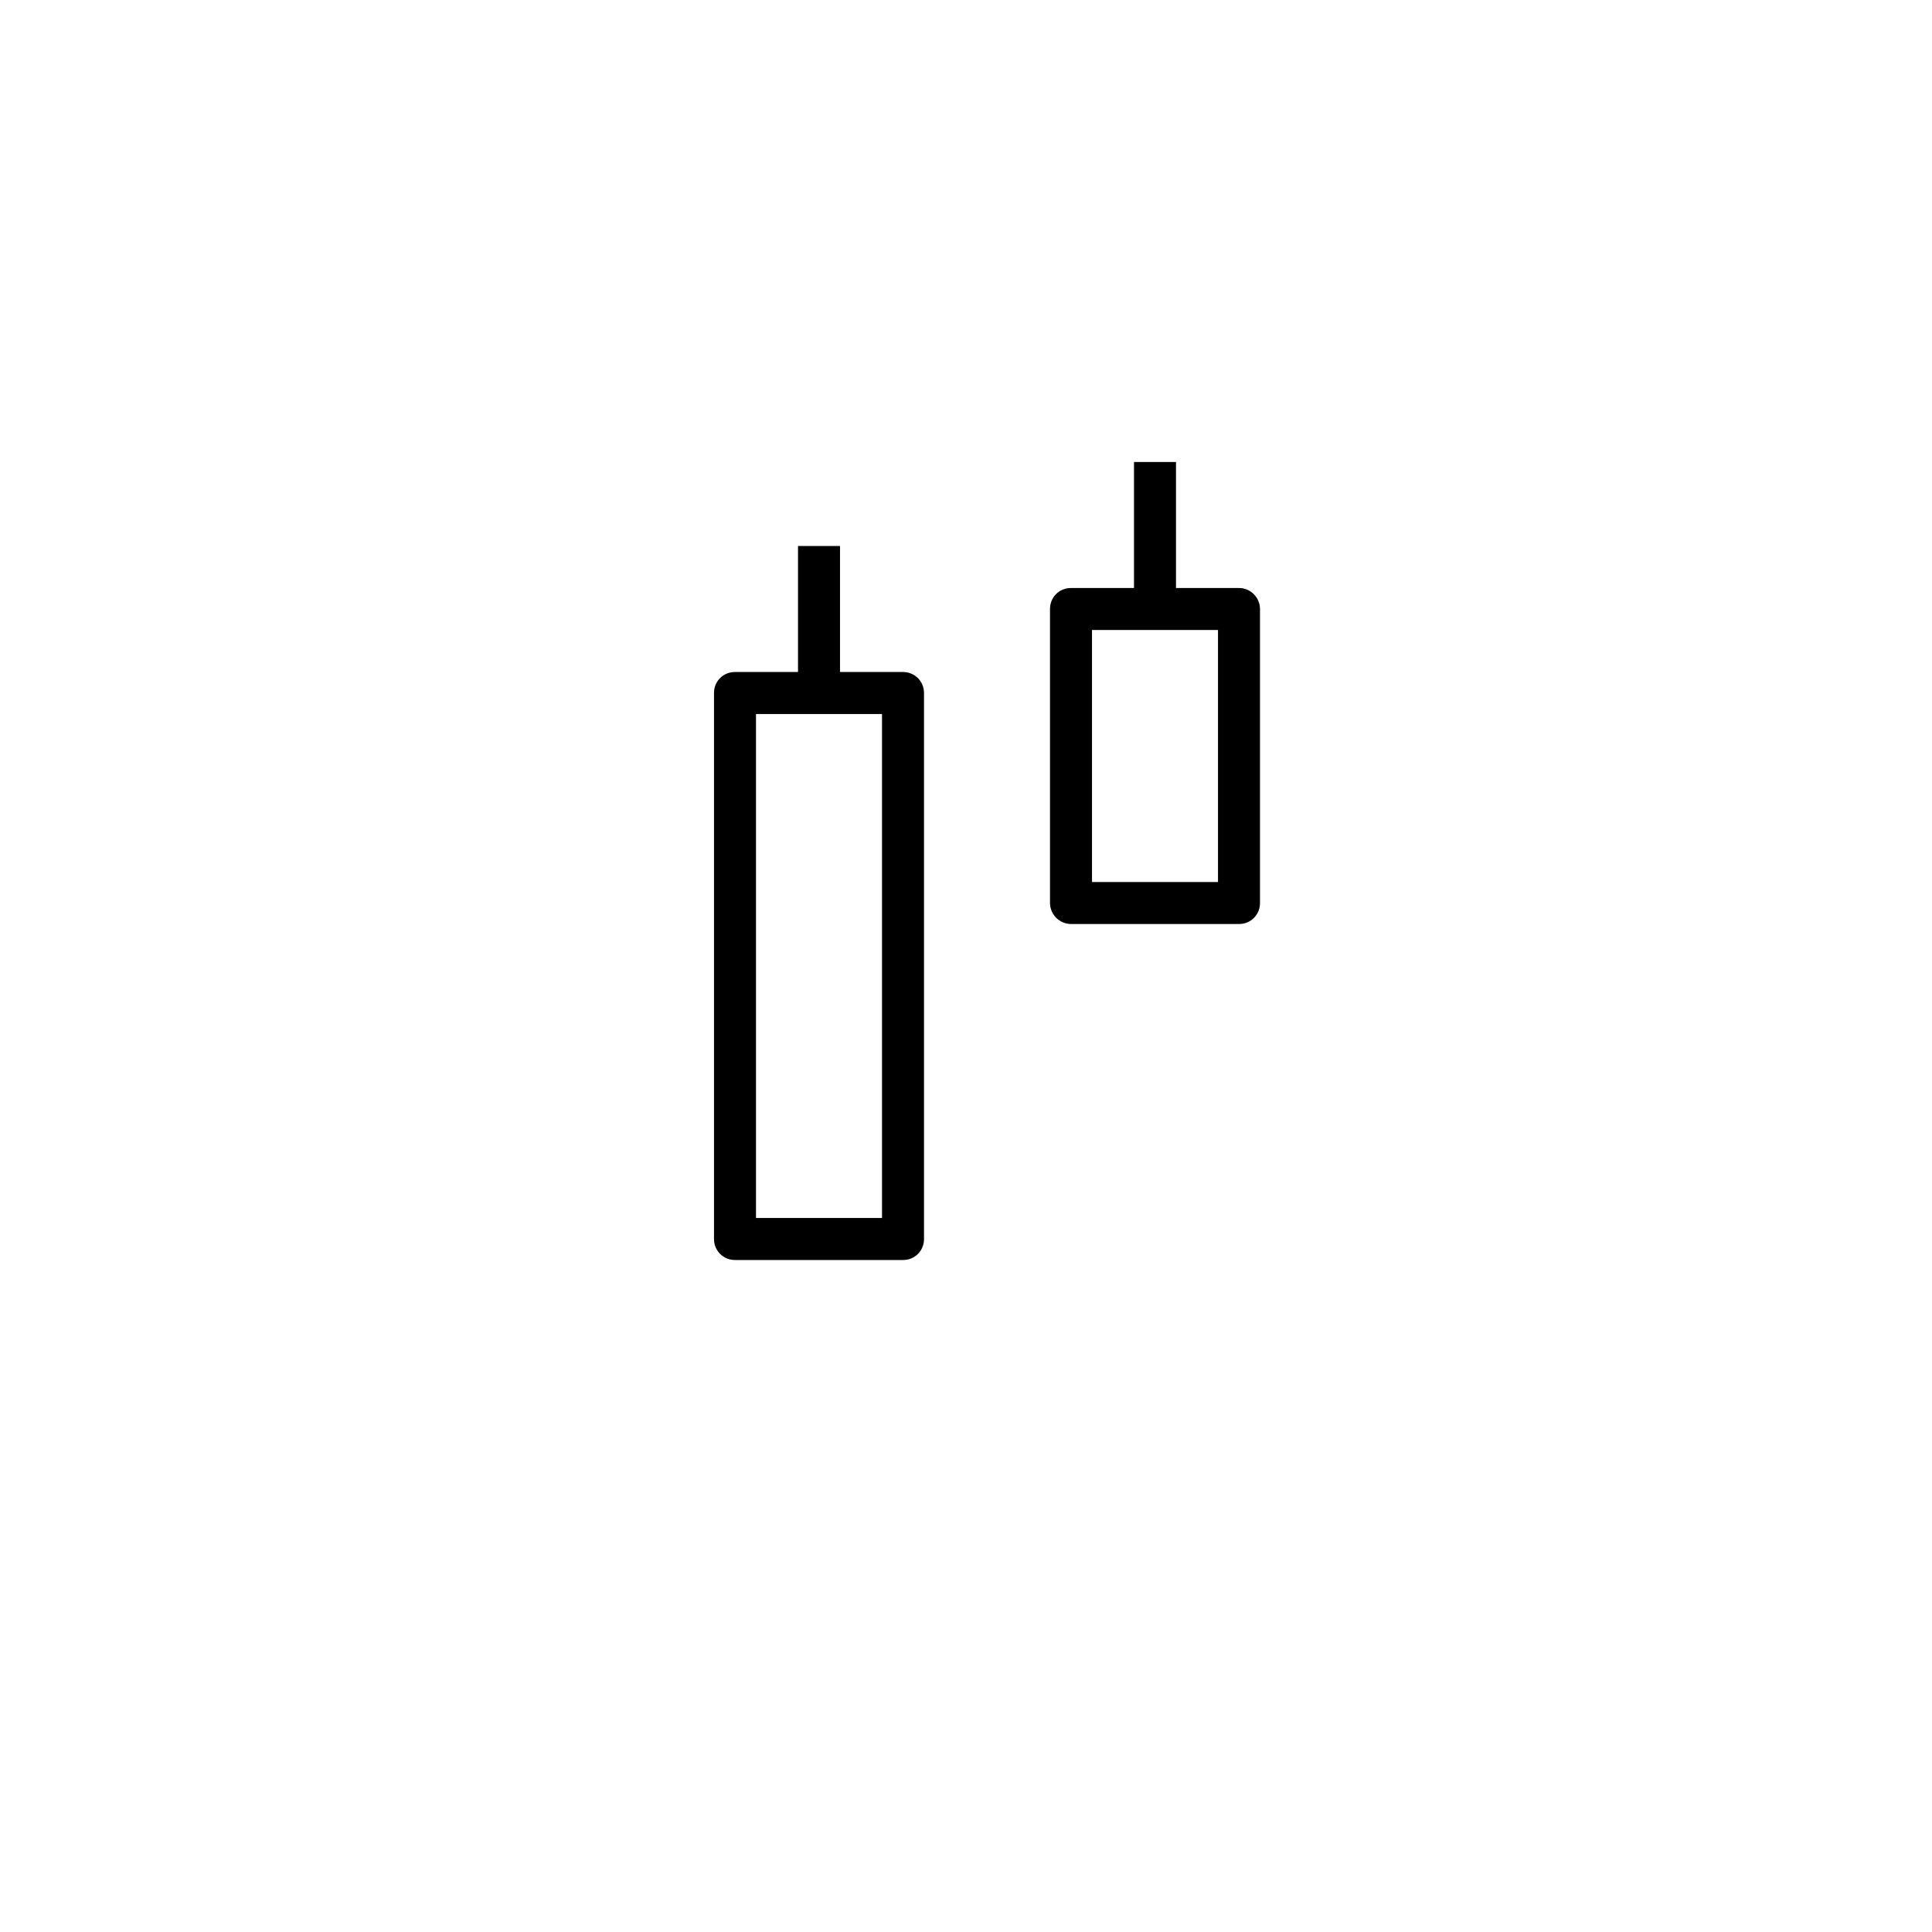
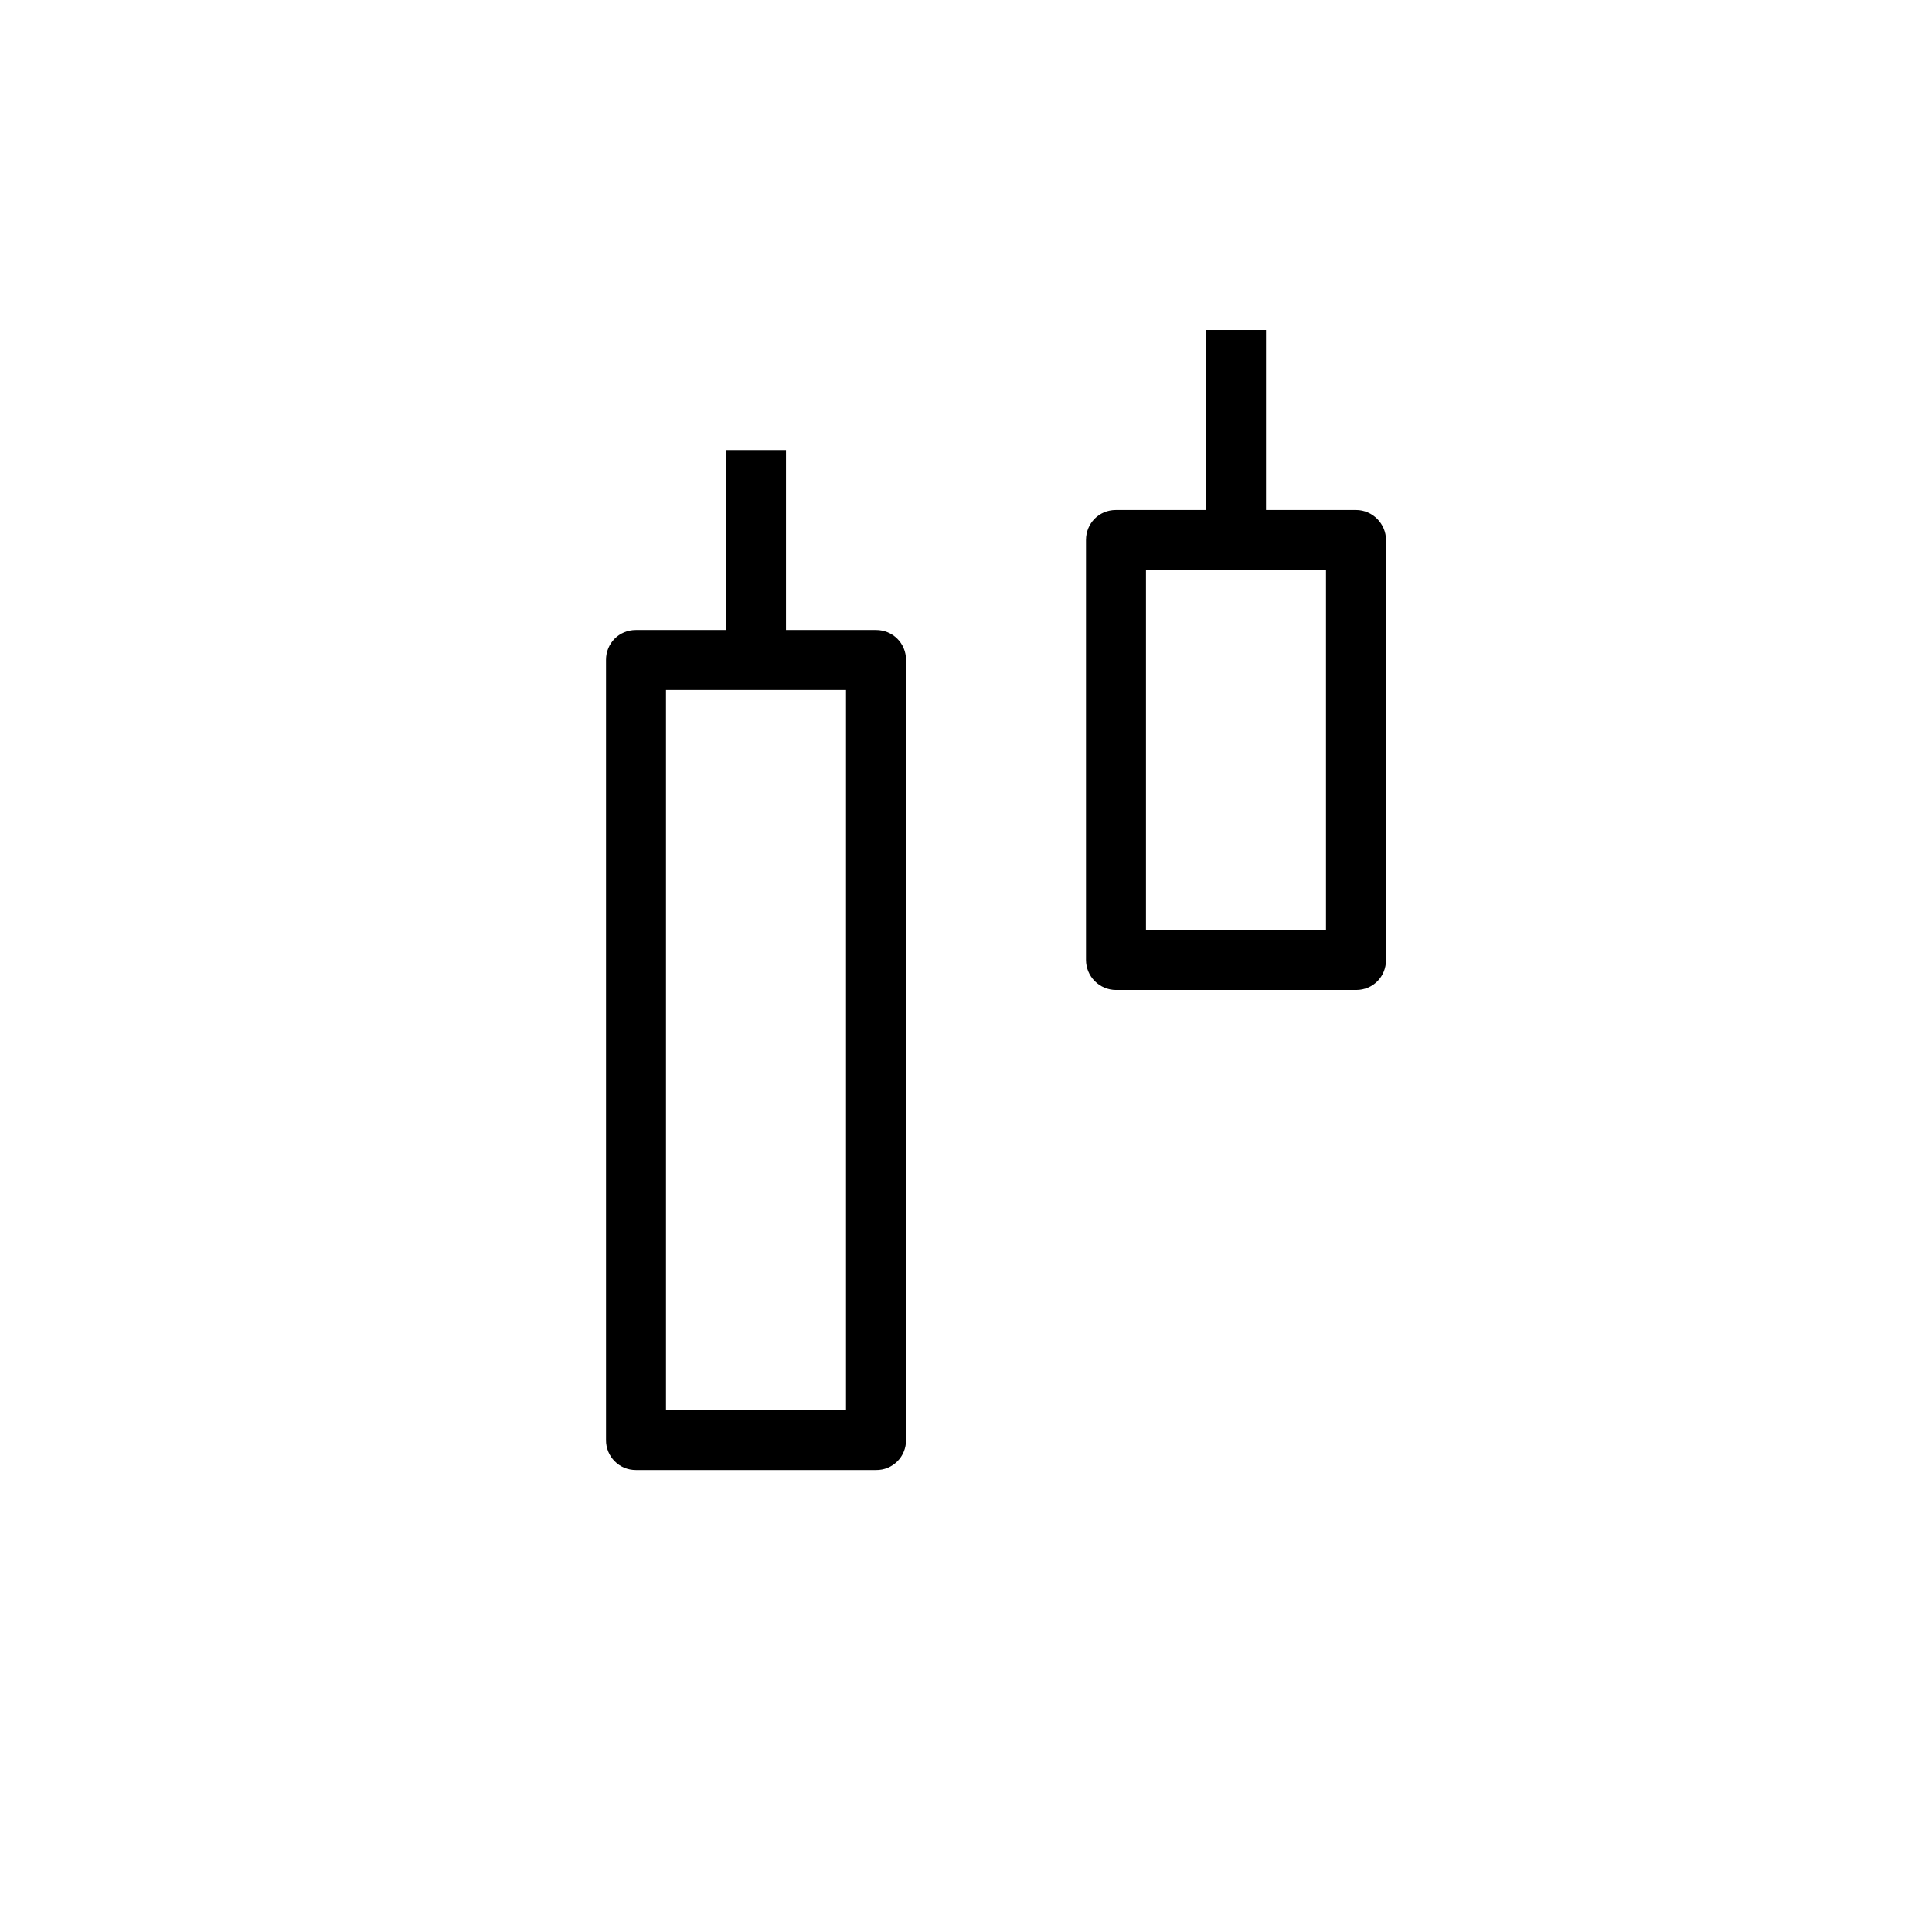
<svg xmlns="http://www.w3.org/2000/svg" width="46" height="46" viewBox="0 0 46 46" fill="none">
  <rect width="46" height="46" fill="white" />
-   <path d="M18 17V29H21V17H18ZM17 16.498C17 16.223 17.215 16 17.498 16H21.502C21.777 16 22 16.22 22 16.498V29.502C22.001 29.568 21.988 29.633 21.963 29.693C21.939 29.754 21.902 29.809 21.856 29.856C21.809 29.902 21.754 29.939 21.693 29.963C21.633 29.988 21.568 30.001 21.502 30H17.498C17.433 30 17.368 29.988 17.307 29.963C17.247 29.938 17.192 29.901 17.145 29.855C17.099 29.808 17.062 29.753 17.037 29.693C17.012 29.632 17 29.567 17 29.502V16.498Z" fill="black" />
-   <path d="M19 13H20V16.5H19V13Z" fill="black" />
-   <path d="M26 15V21H29V15H26ZM25 14.5C25 14.224 25.215 14 25.498 14H29.502C29.777 14 30 14.23 30 14.5V21.5C30 21.776 29.785 22 29.502 22H25.498C25.366 21.999 25.24 21.945 25.147 21.852C25.053 21.758 25.001 21.632 25 21.5V14.5V14.5Z" fill="black" />
-   <path d="M27 11H28V14.5H27V11Z" fill="black" />
+   <path d="M15.857 16.429V33.571H20.143V16.429H15.857ZM14.429 15.711C14.429 15.319 14.736 15 15.14 15H20.86C21.253 15 21.572 15.314 21.572 15.711V34.289C21.573 34.382 21.555 34.475 21.519 34.562C21.484 34.649 21.432 34.727 21.365 34.794C21.299 34.86 21.22 34.912 21.134 34.948C21.047 34.983 20.954 35.001 20.86 35H15.14C15.047 35 14.954 34.982 14.867 34.947C14.781 34.911 14.702 34.859 14.636 34.792C14.57 34.726 14.518 34.648 14.482 34.561C14.447 34.475 14.428 34.382 14.429 34.289V15.711Z" fill="black" />
+   <path d="M17.286 10.714H18.714V15.714H17.286V10.714Z" fill="black" />
+   <path d="M27.285 13.571V22.143H31.571V13.571H27.285ZM25.857 12.857C25.857 12.463 26.164 12.143 26.568 12.143H32.288C32.681 12.143 33 12.471 33 12.857V22.857C33 23.251 32.693 23.571 32.288 23.571H26.568C26.38 23.57 26.2 23.494 26.066 23.36C25.933 23.226 25.858 23.046 25.857 22.857V12.857V12.857Z" fill="black" />
+   <path d="M28.714 7.857H30.143V12.857H28.714V7.857Z" fill="black" />
</svg>
